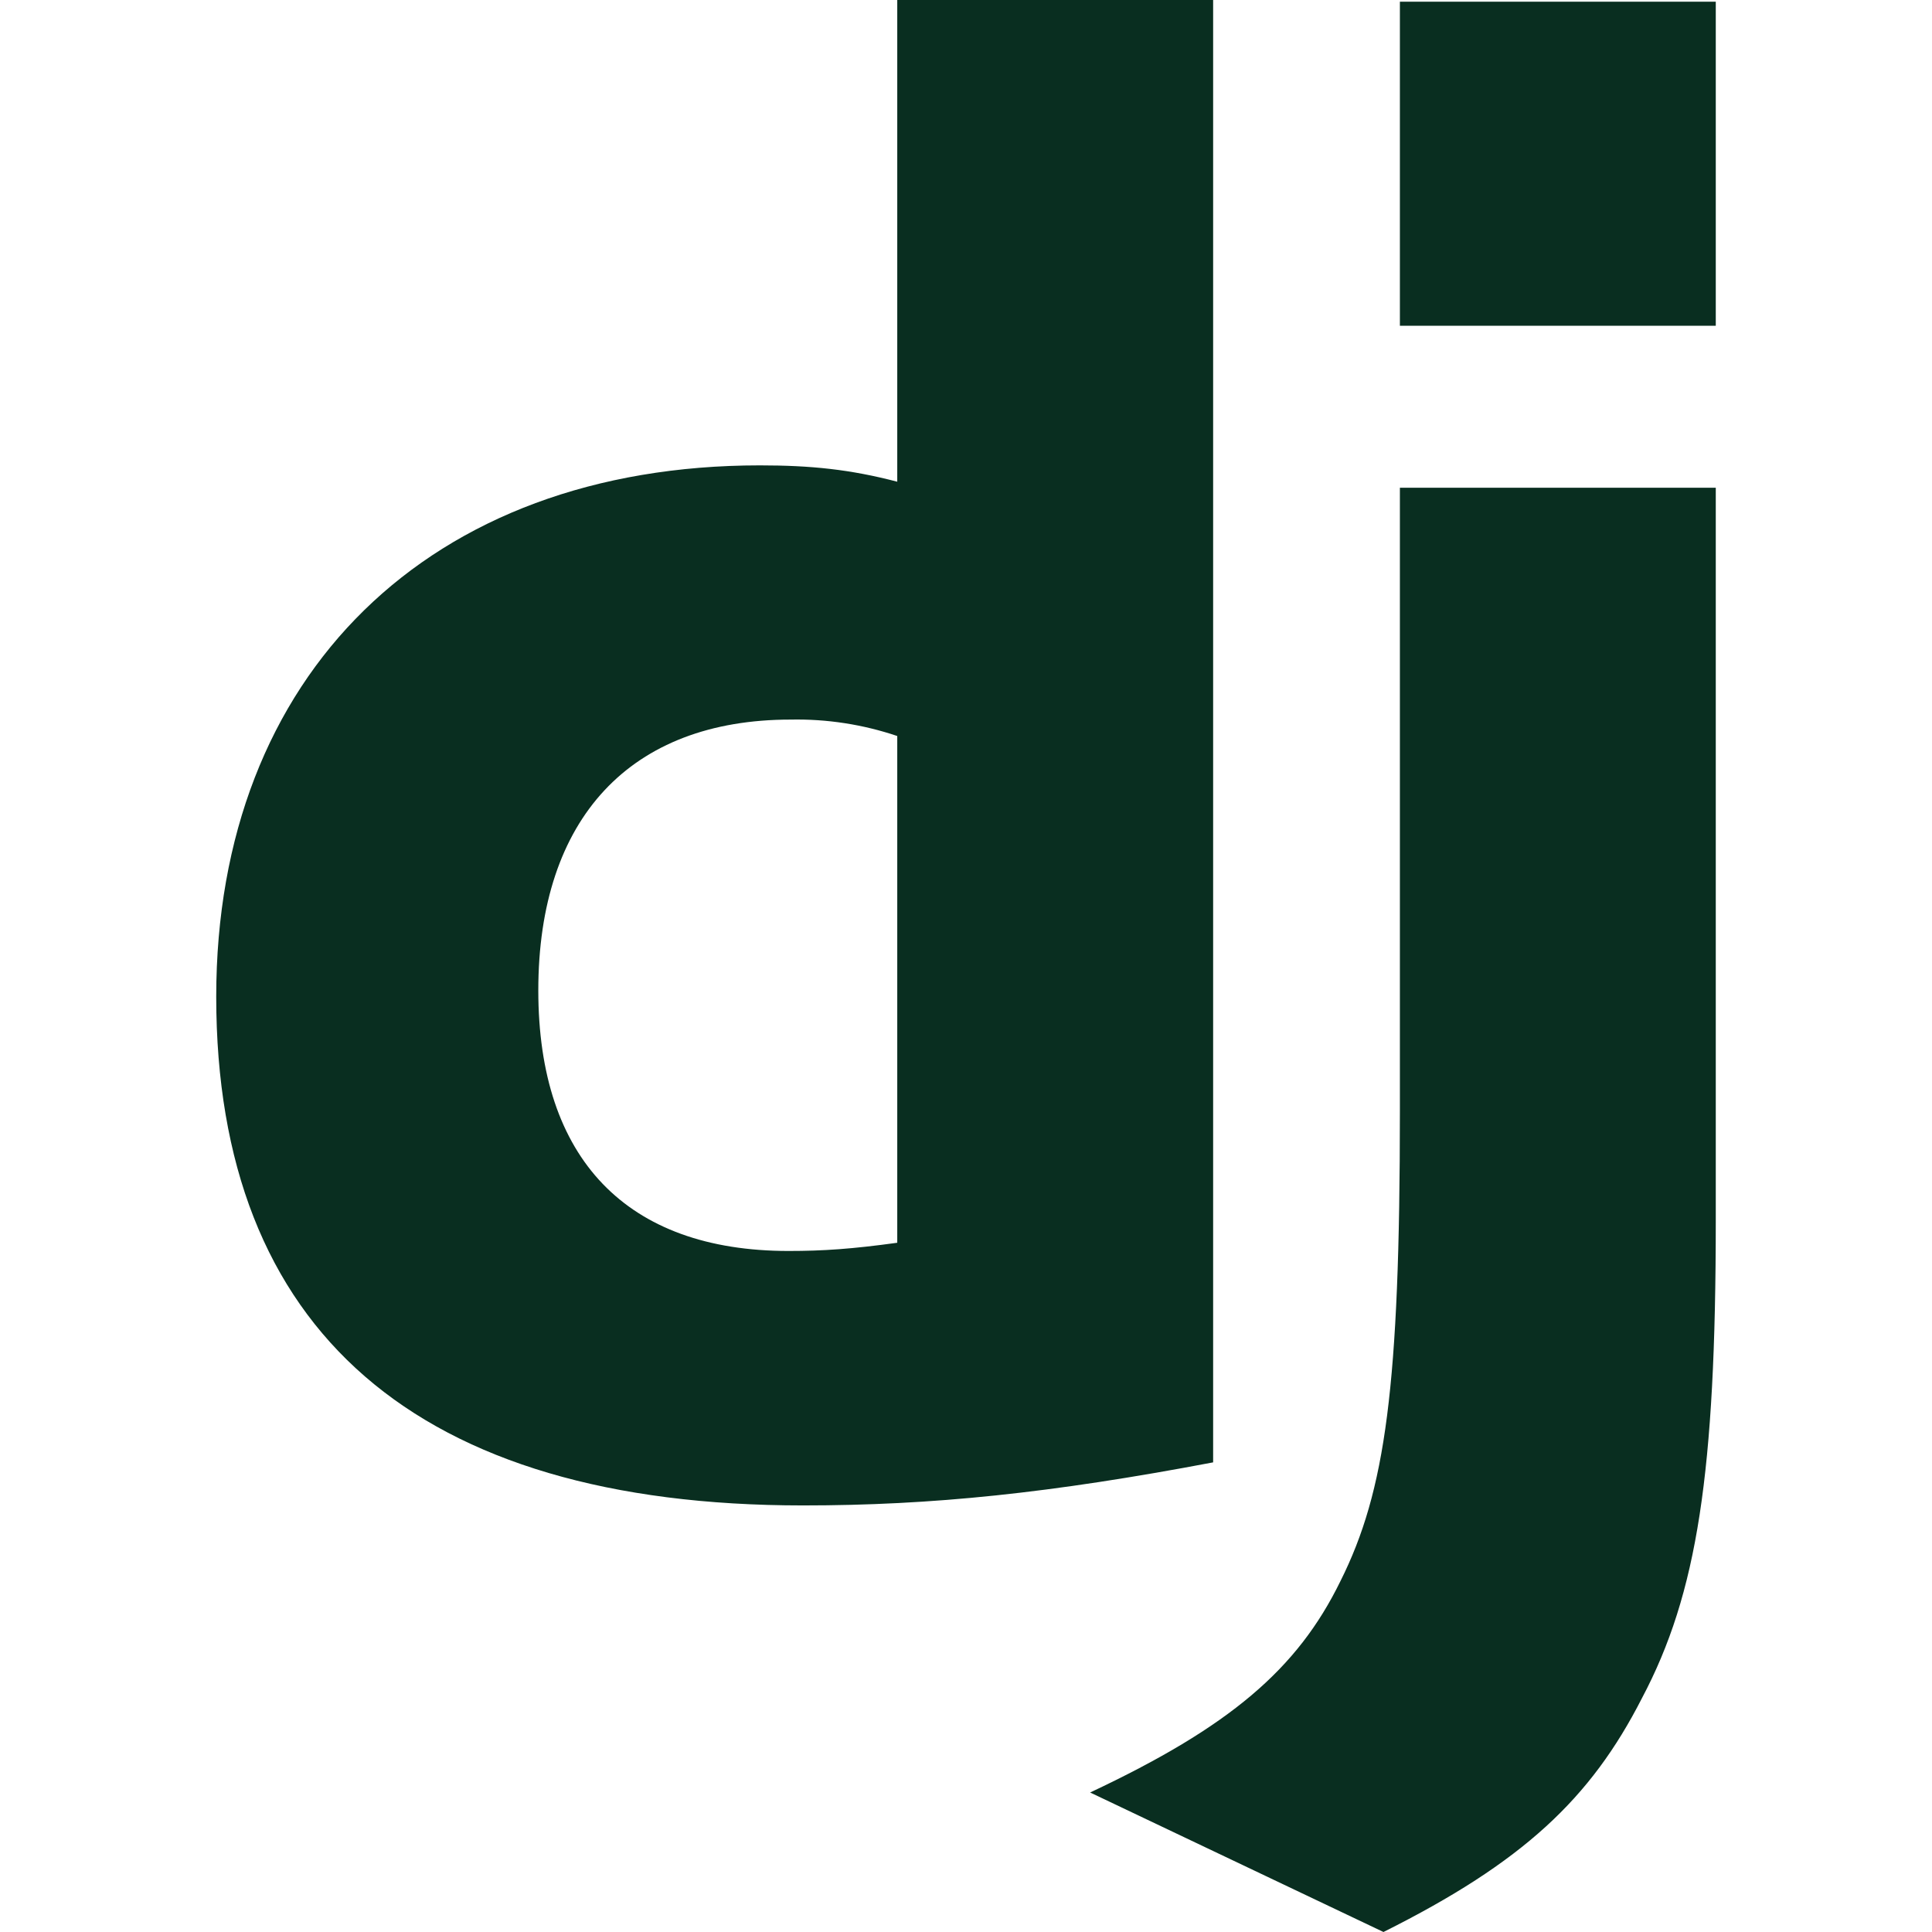
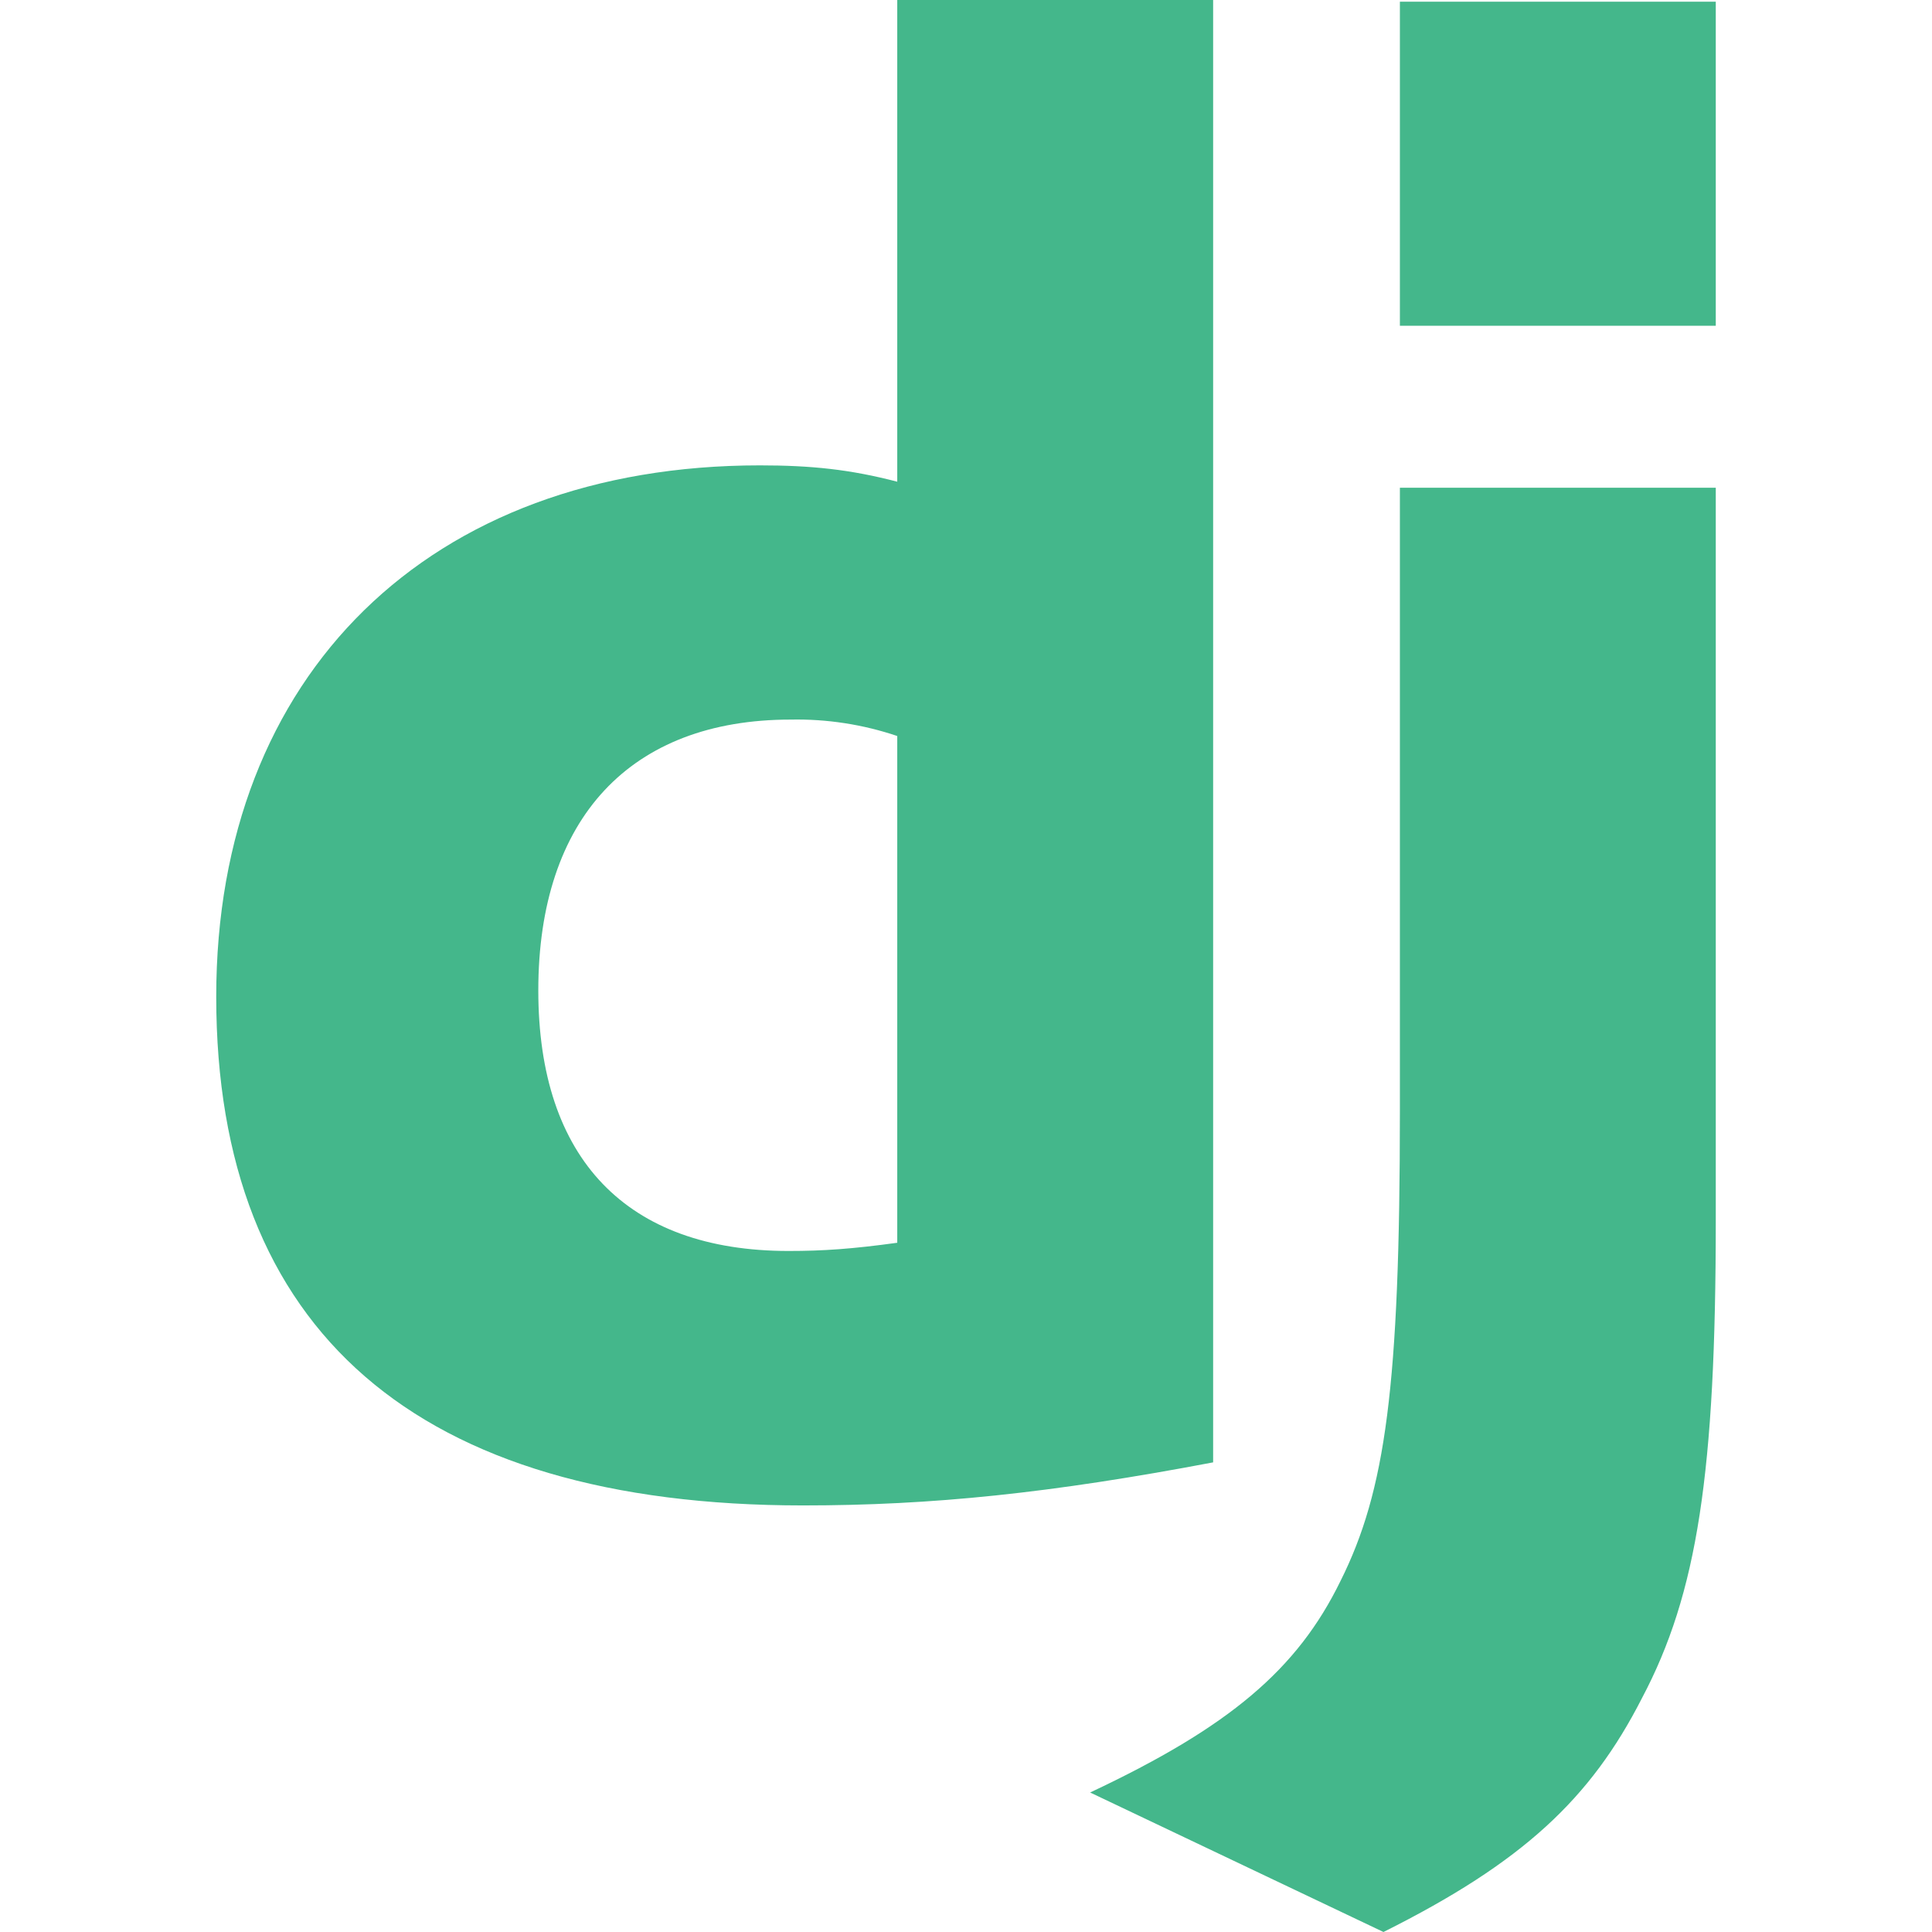
- <svg xmlns="http://www.w3.org/2000/svg" fill="#092E20" role="img" viewBox="0 0 24 24">
+ <svg xmlns="http://www.w3.org/2000/svg" fill="#44B78B" role="img" viewBox="0 0 24 24">
  <path d="M11.146 0h3.924v18.166c-2.013.382-3.491.535-5.096.535-4.791 0-7.288-2.166-7.288-6.32 0-4.002 2.65-6.6 6.753-6.6.637 0 1.121.05 1.707.203zm0 9.143a3.894 3.894 0 00-1.325-.204c-1.988 0-3.134 1.223-3.134 3.365 0 2.09 1.096 3.236 3.109 3.236.433 0 .79-.025 1.35-.102V9.142zM21.314 6.06v9.098c0 3.134-.229 4.638-.917 5.937-.637 1.249-1.478 2.039-3.211 2.905l-3.644-1.733c1.733-.815 2.574-1.53 3.109-2.625.561-1.121.739-2.421.739-5.835V6.059h3.924zM17.39.021h3.924v4.026H17.39z" />
</svg>
